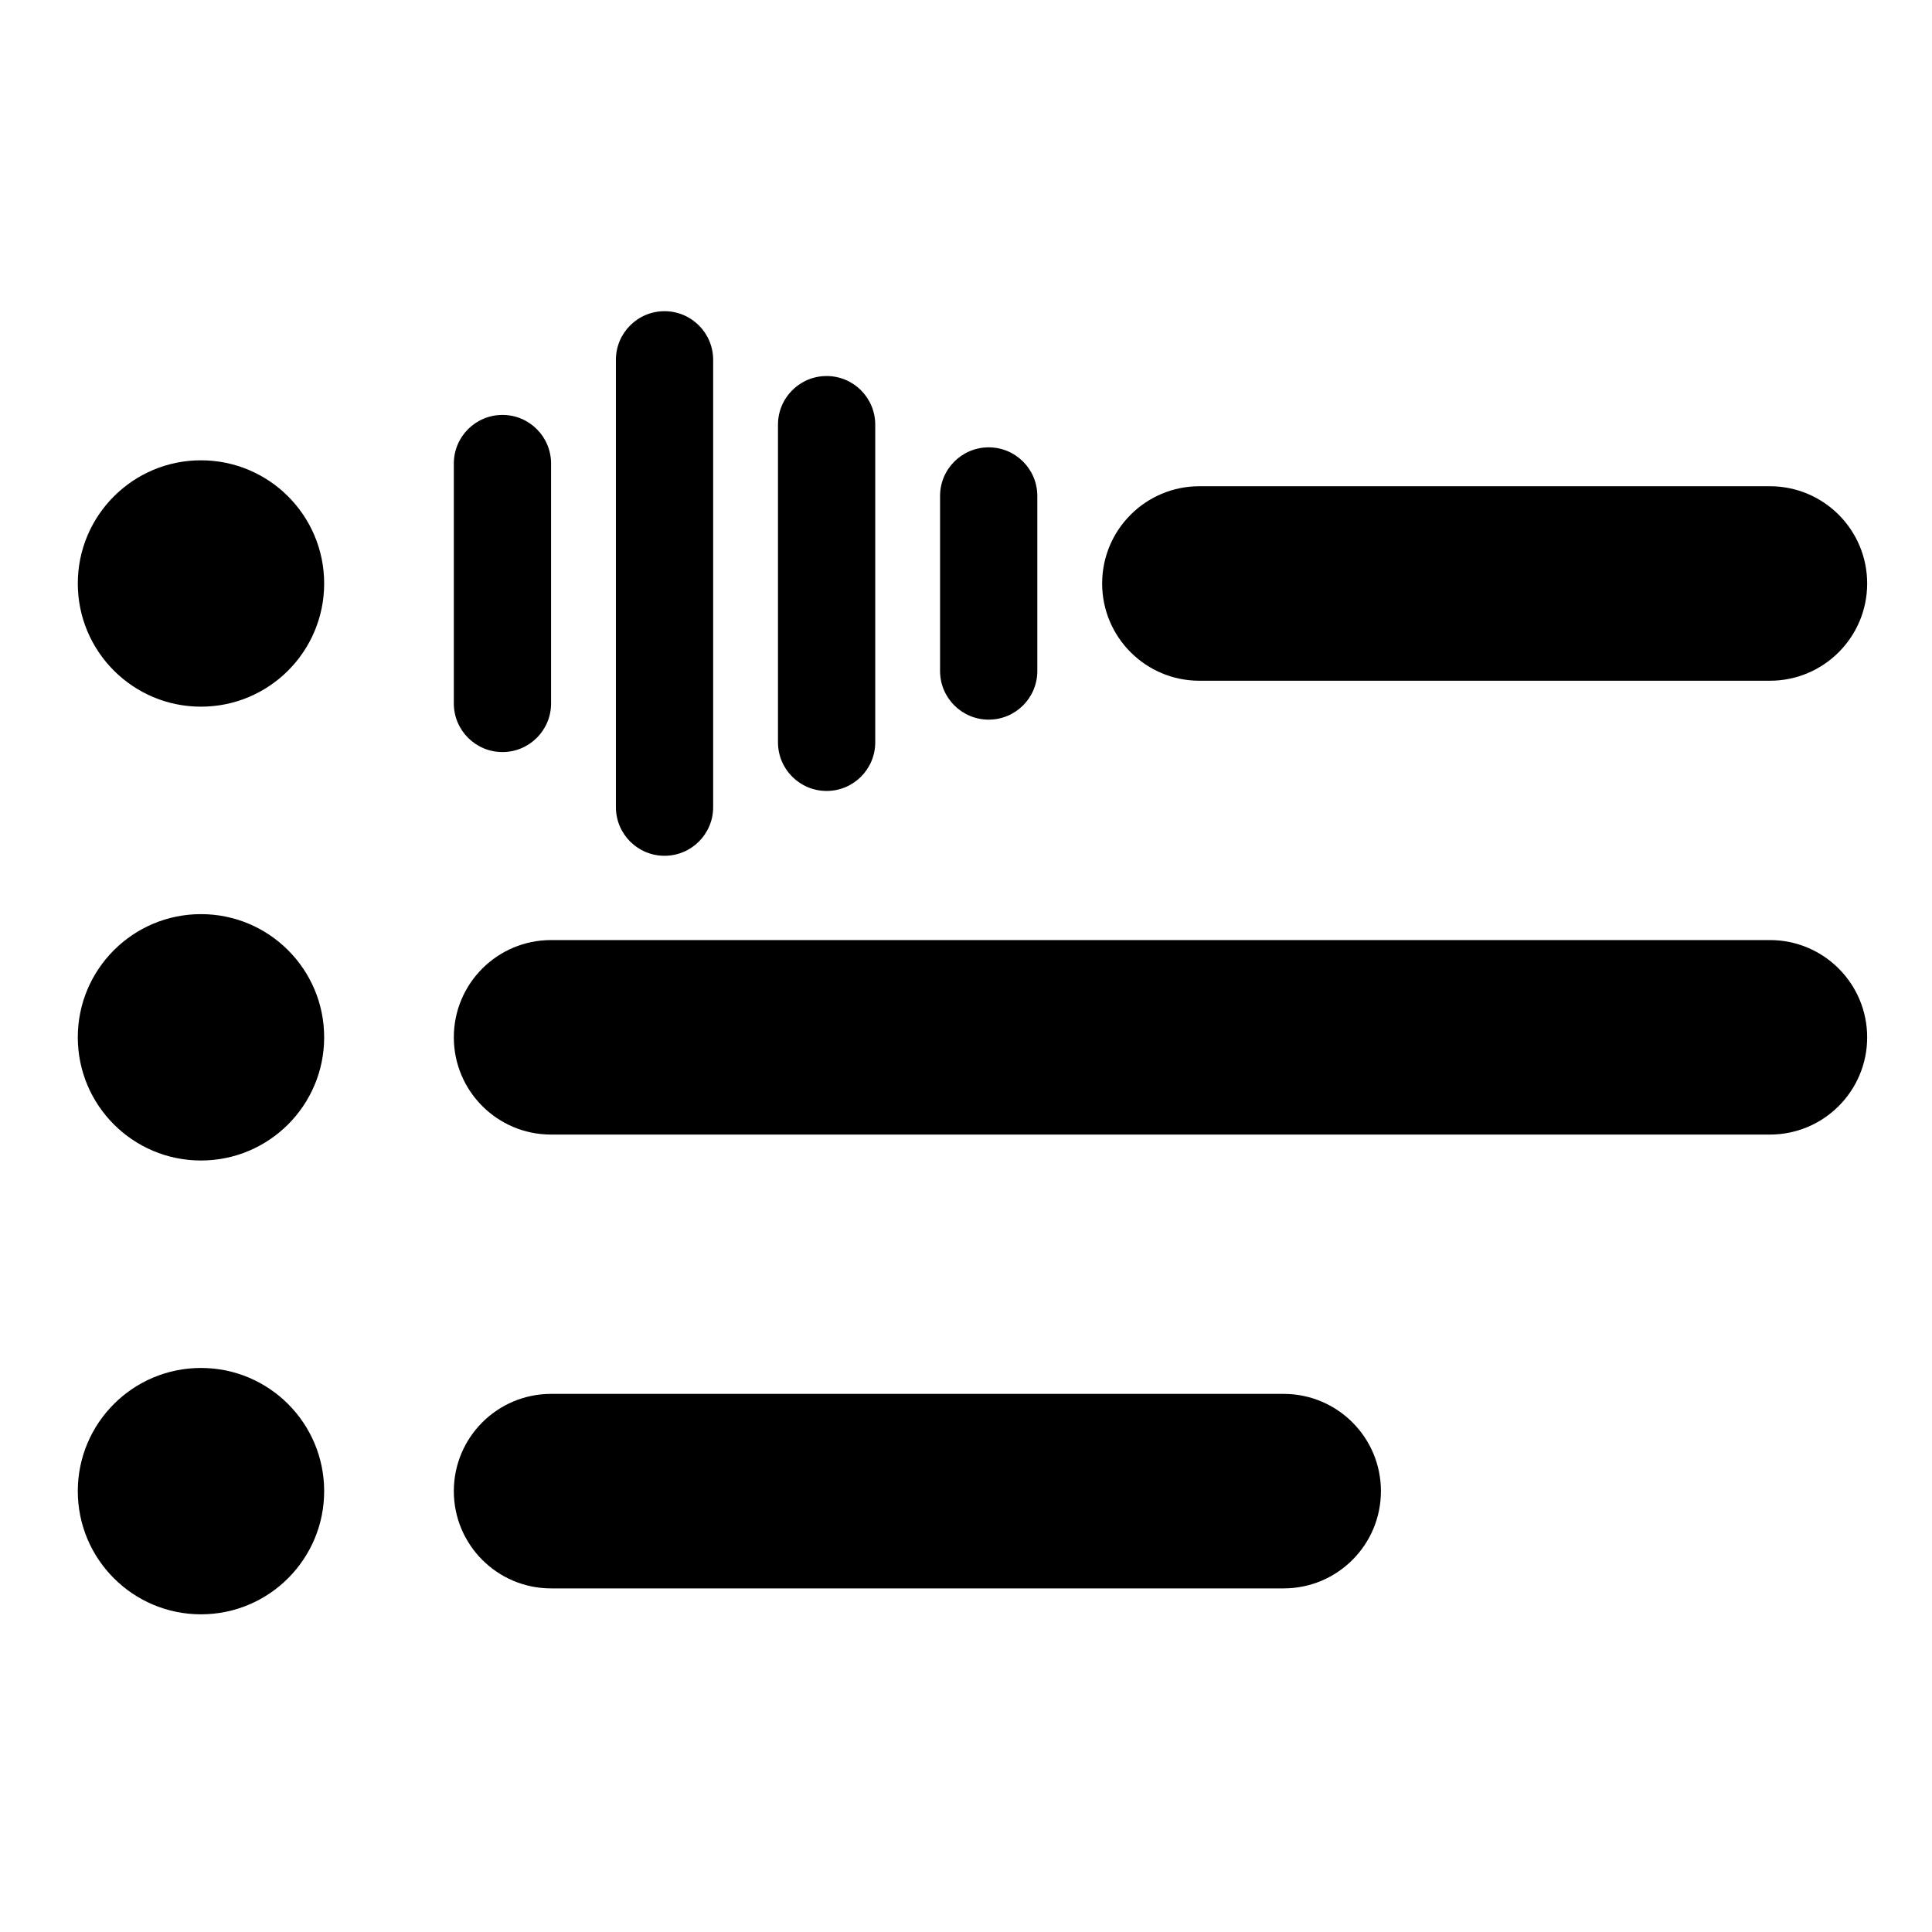
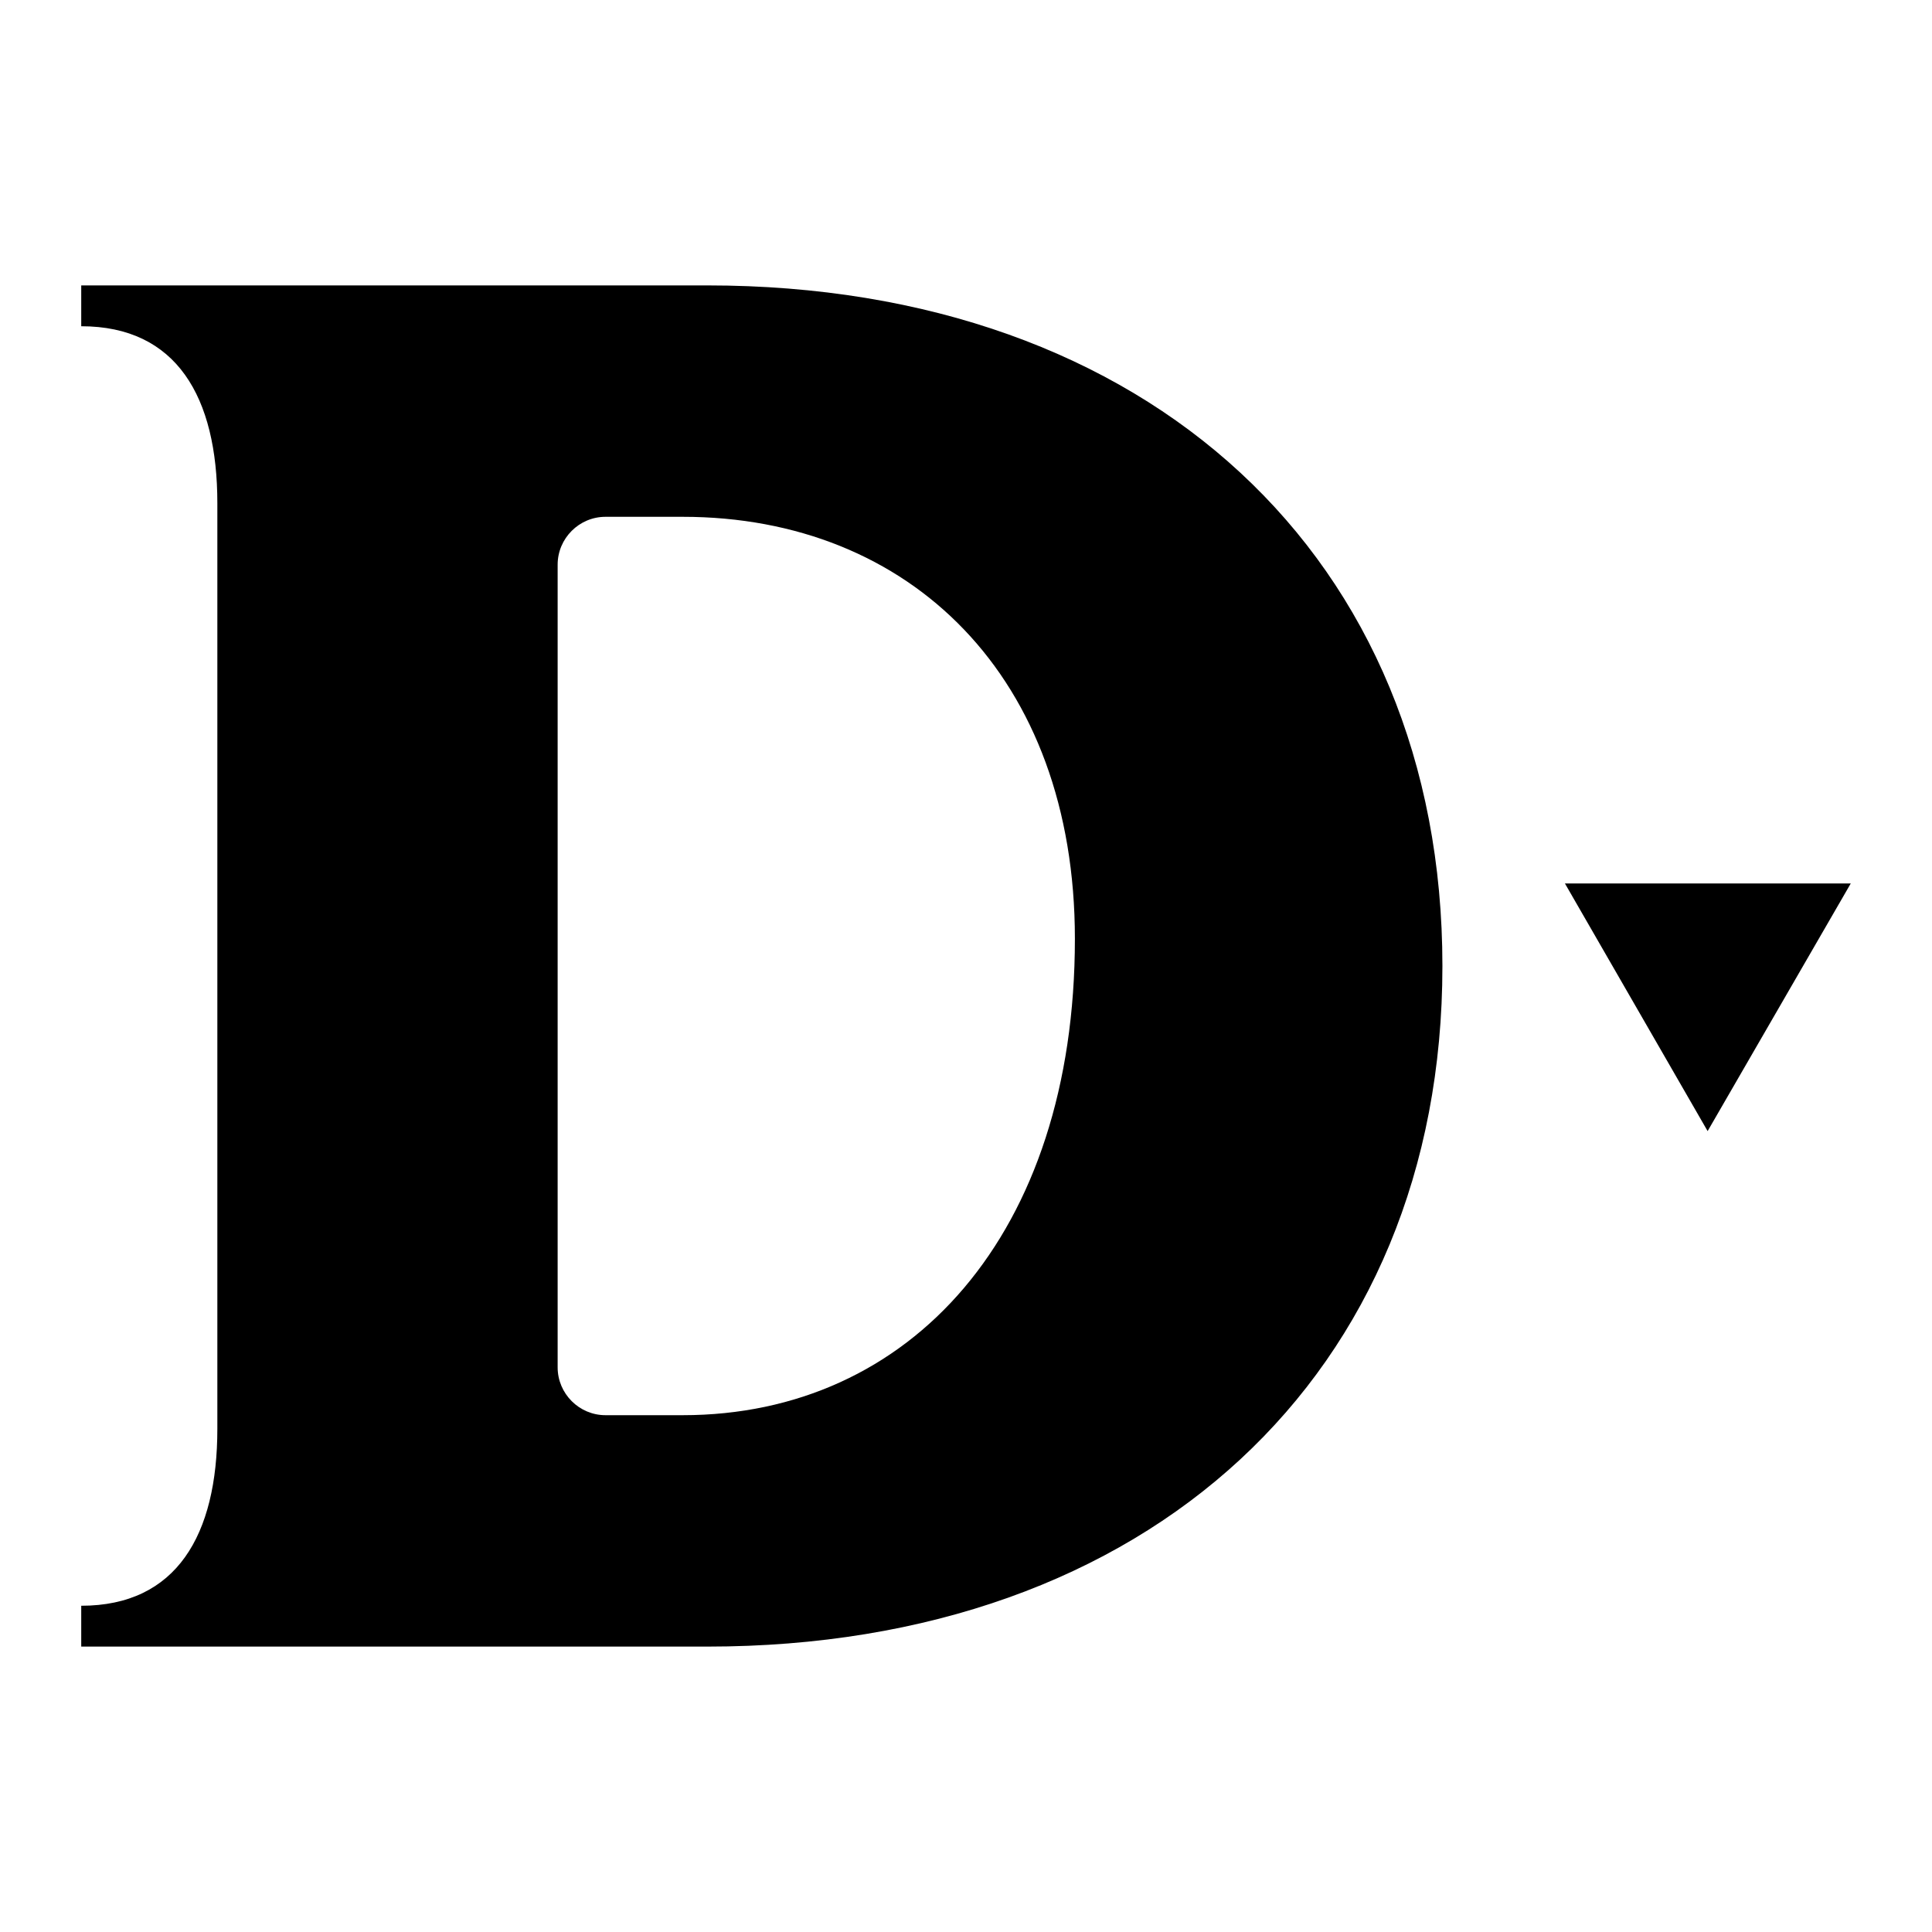
- <svg xmlns="http://www.w3.org/2000/svg" viewBox="214 214 596 596" width="44" height="44">
-   <g fill="#000000">
-     <rect x="354" y="342" width="30" height="104" rx="15" />
-     <rect x="404" y="310" width="30" height="168" rx="15" />
-     <rect x="454" y="330" width="30" height="128" rx="15" />
-     <rect x="504" y="352" width="30" height="84" rx="15" />
-     <rect x="554" y="364" width="236" height="60" rx="30" />
-     <rect x="354" y="504" width="436" height="60" rx="30" />
-     <rect x="354" y="644" width="286" height="60" rx="30" />
-     <circle cx="276" cy="394" r="38" />
-     <circle cx="276" cy="534" r="38" />
-     <circle cx="276" cy="674" r="38" />
-   </g>
+ <svg xmlns="http://www.w3.org/2000/svg" viewBox="0 0 44 44" width="44" height="44">
+   <path fill="#000000" fill-rule="evenodd" d="M1.85 6.50L16.11 6.50C26.15 6.50 32.85 12.70 32.85 22C32.85 31.30 26.15 37.50 16.11 37.50L1.85 37.50L1.85 36.57C4.02 36.57 4.95 34.96 4.95 32.54L4.95 11.46C4.95 9.04 4.02 7.43 1.85 7.43L1.85 6.50ZM12.70 12.86L12.70 31.14C12.70 31.74 13.19 32.23 13.79 32.23L15.55 32.23C20.73 32.23 24.48 28.11 24.48 21.38C24.48 15.42 20.73 11.77 15.55 11.77L13.79 11.77C13.19 11.77 12.70 12.26 12.70 12.86ZM35.64 20.12L42.15 20.12L38.89 25.76L35.64 20.12Z" />
</svg>
